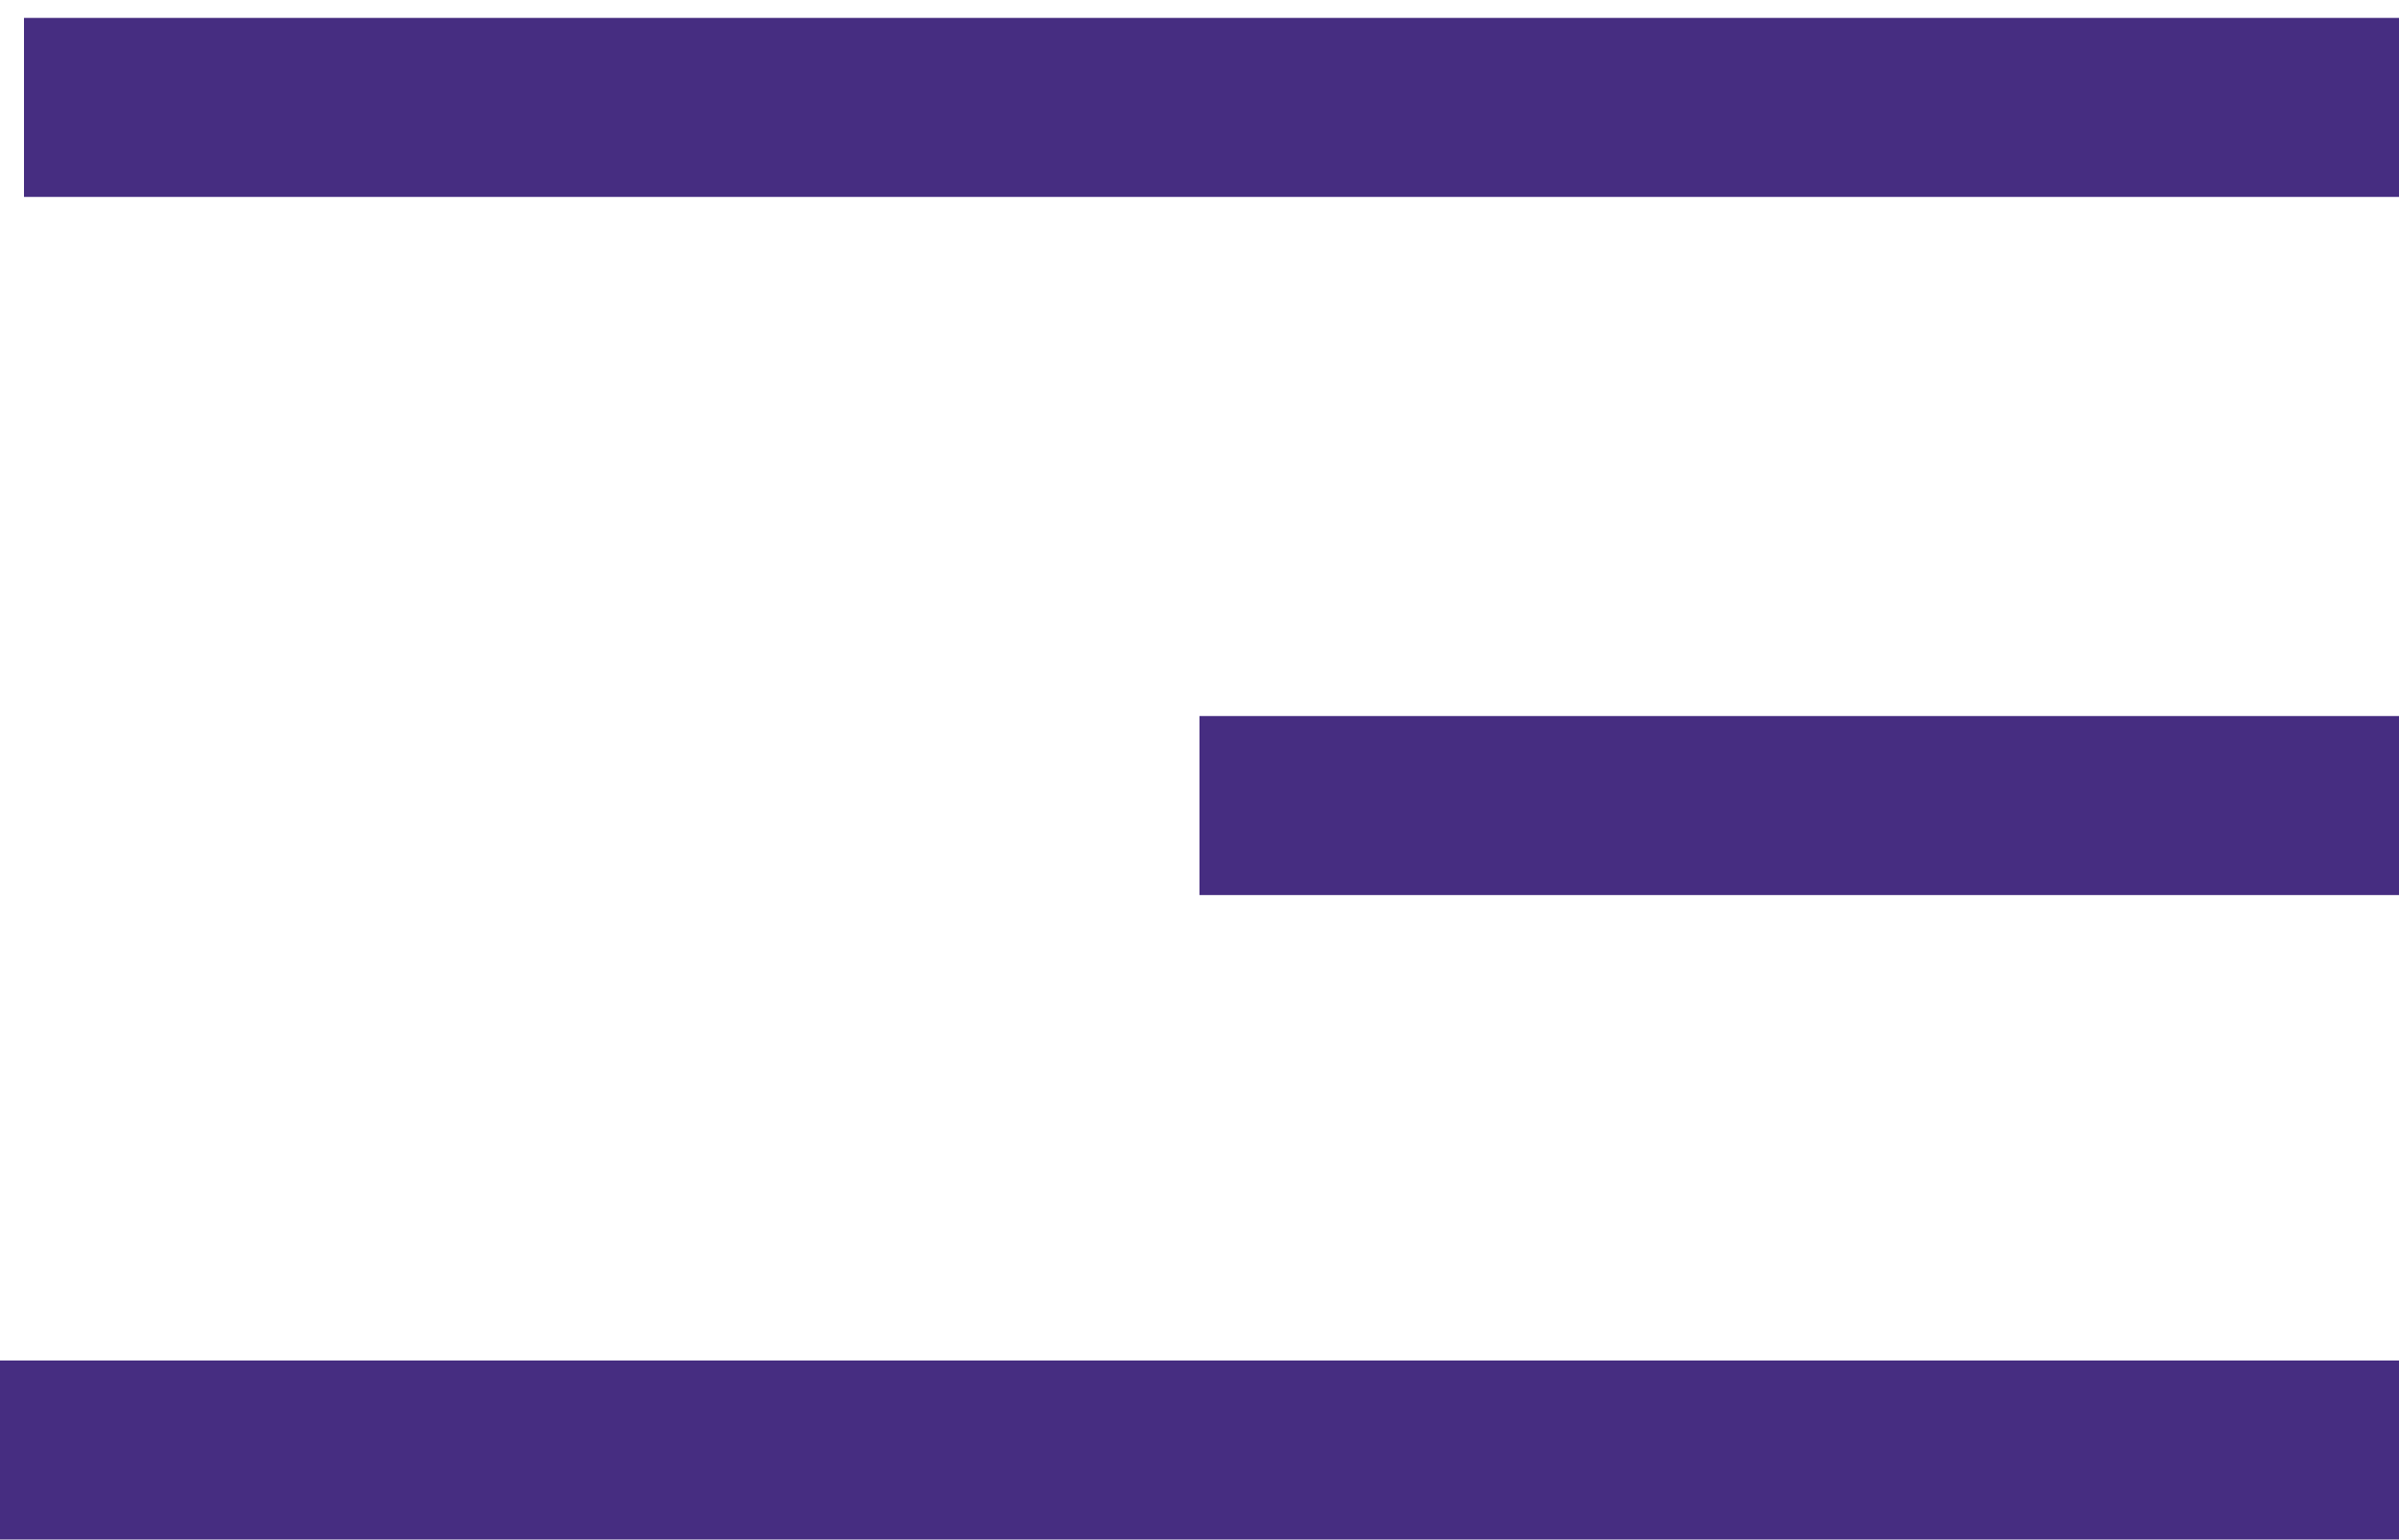
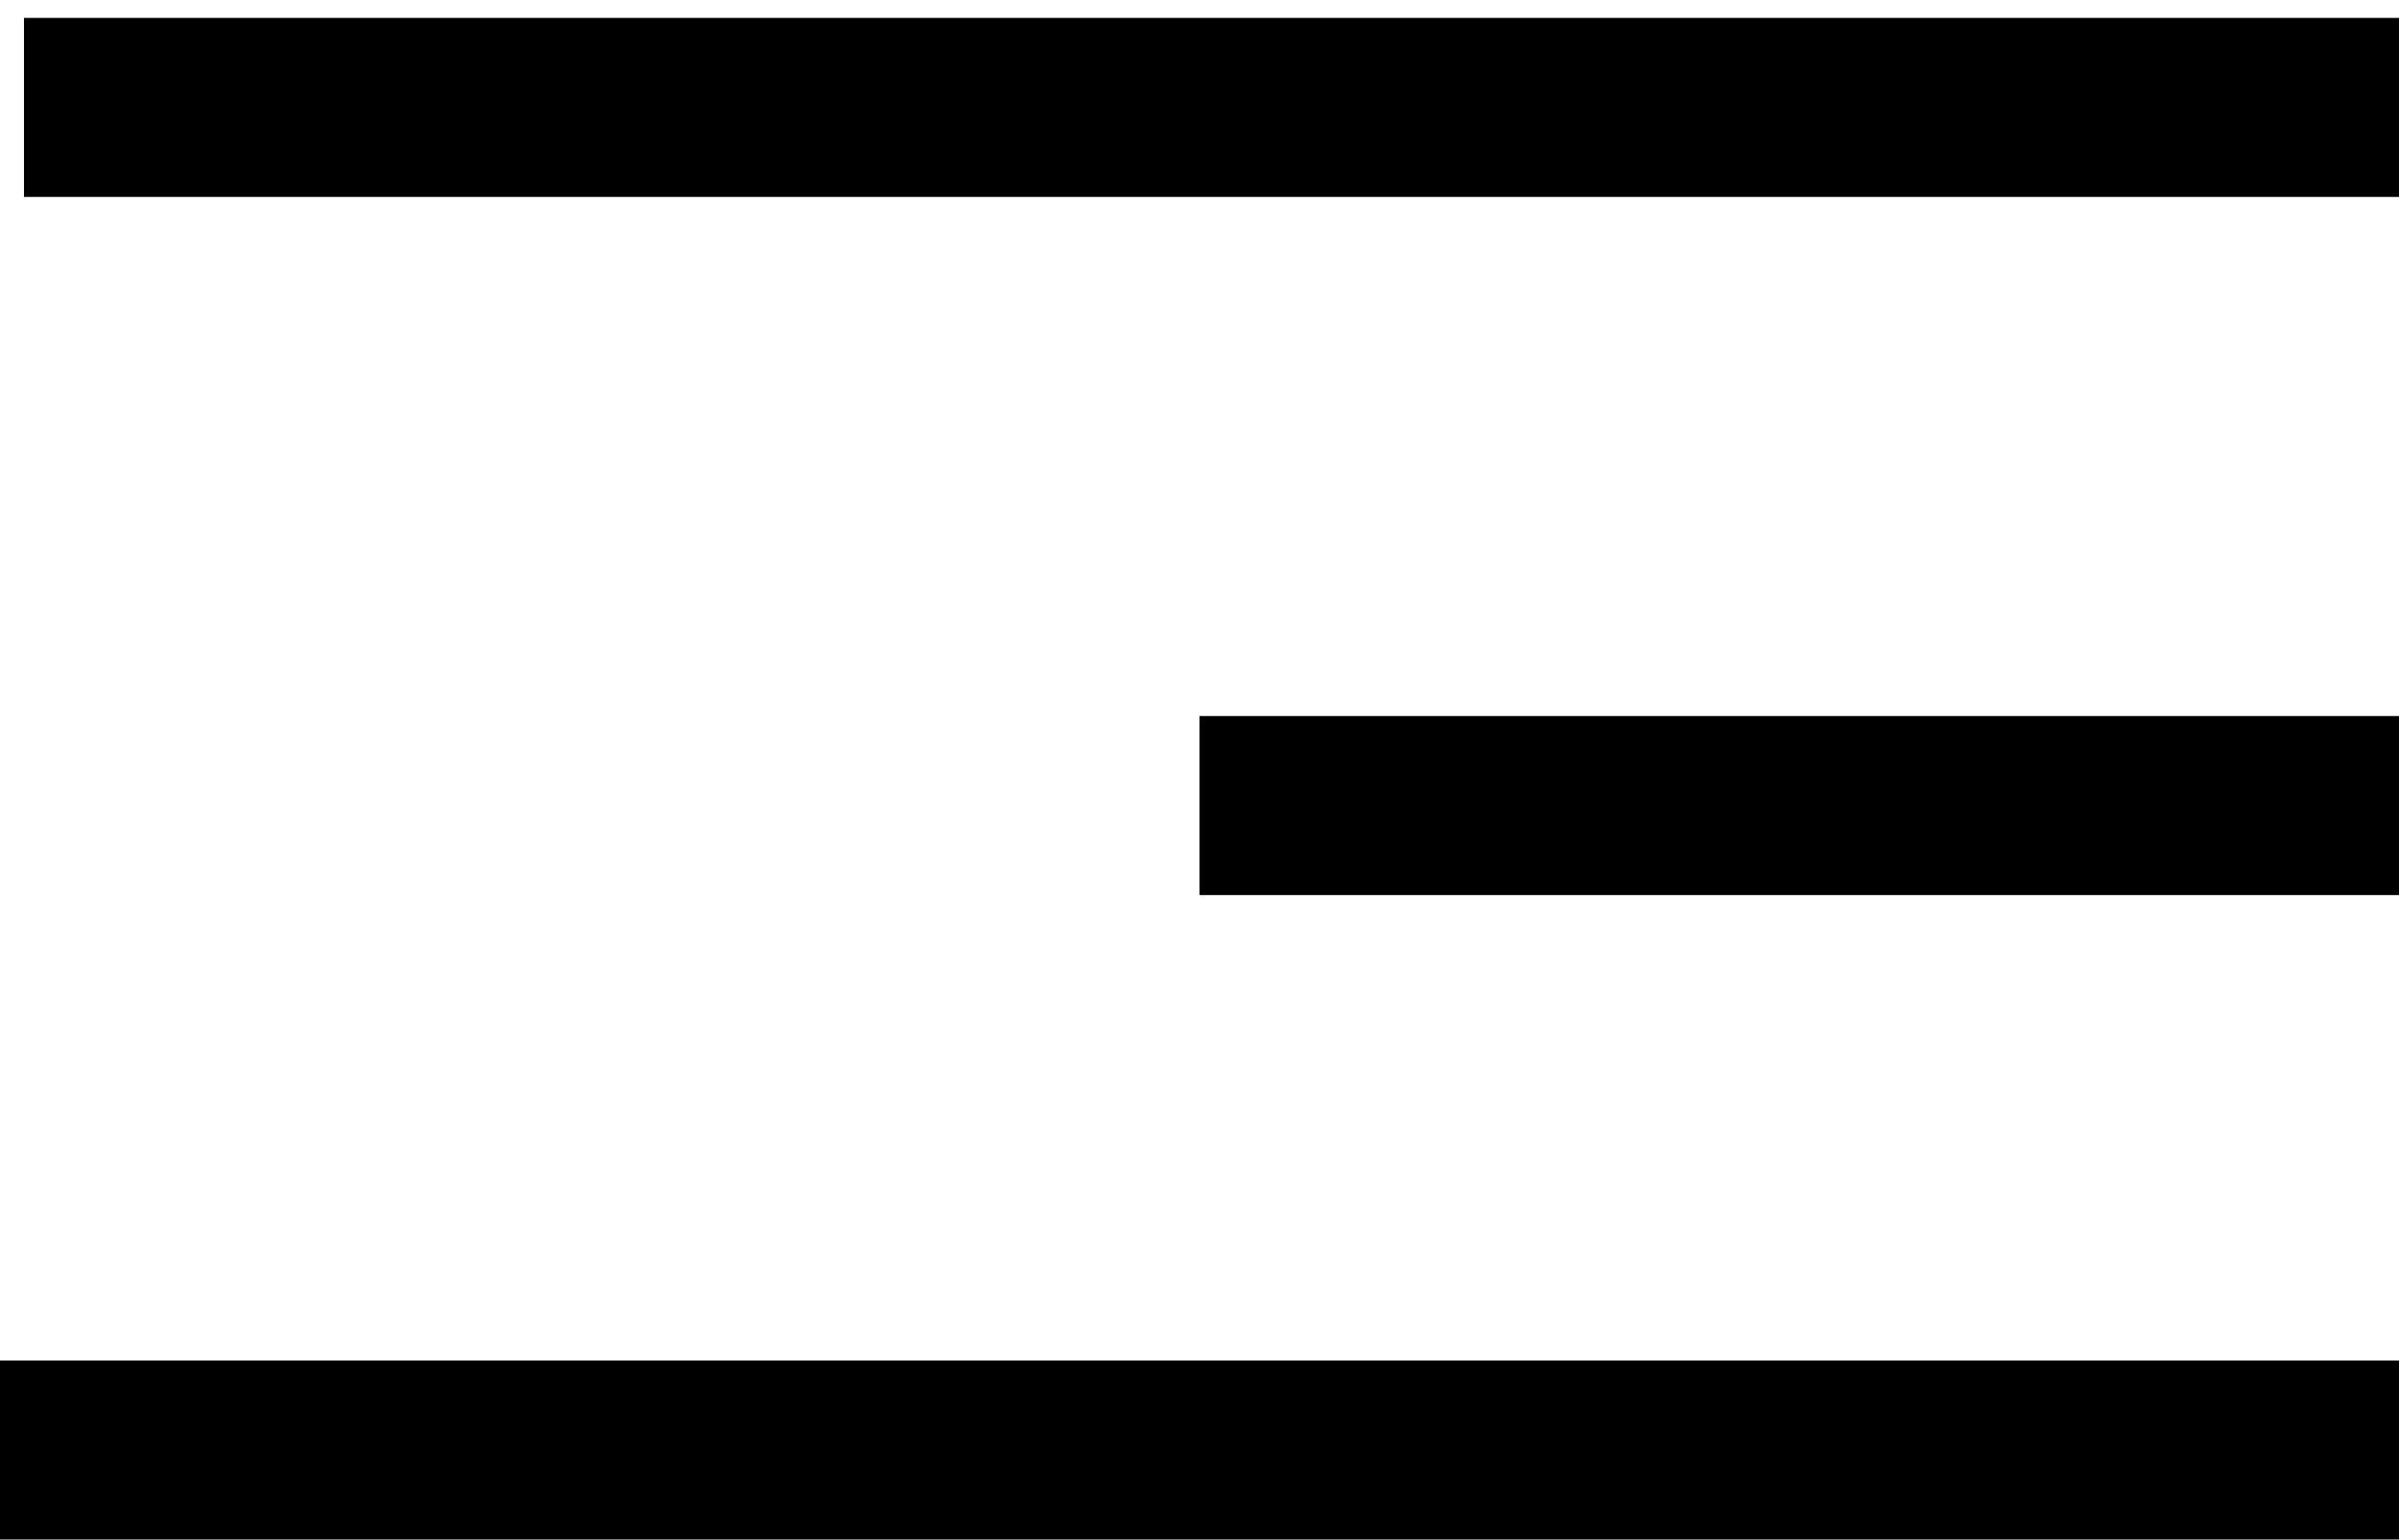
<svg xmlns="http://www.w3.org/2000/svg" width="67" height="43" viewBox="0 0 67 43" fill="none">
-   <path d="M0.67 3H67" stroke="#462D81" stroke-width="5" />
-   <path d="M33.5 22.5L67 22.5" stroke="#462D81" stroke-width="5" />
-   <path d="M0 40.5L67 40.5" stroke="#462D81" stroke-width="5" />
+   <path d="M0.67 3H67" stroke="#000" stroke-width="5" />
+   <path d="M33.5 22.5L67 22.5" stroke="#000" stroke-width="5" />
+   <path d="M0 40.5L67 40.5" stroke="#000" stroke-width="5" />
</svg>
